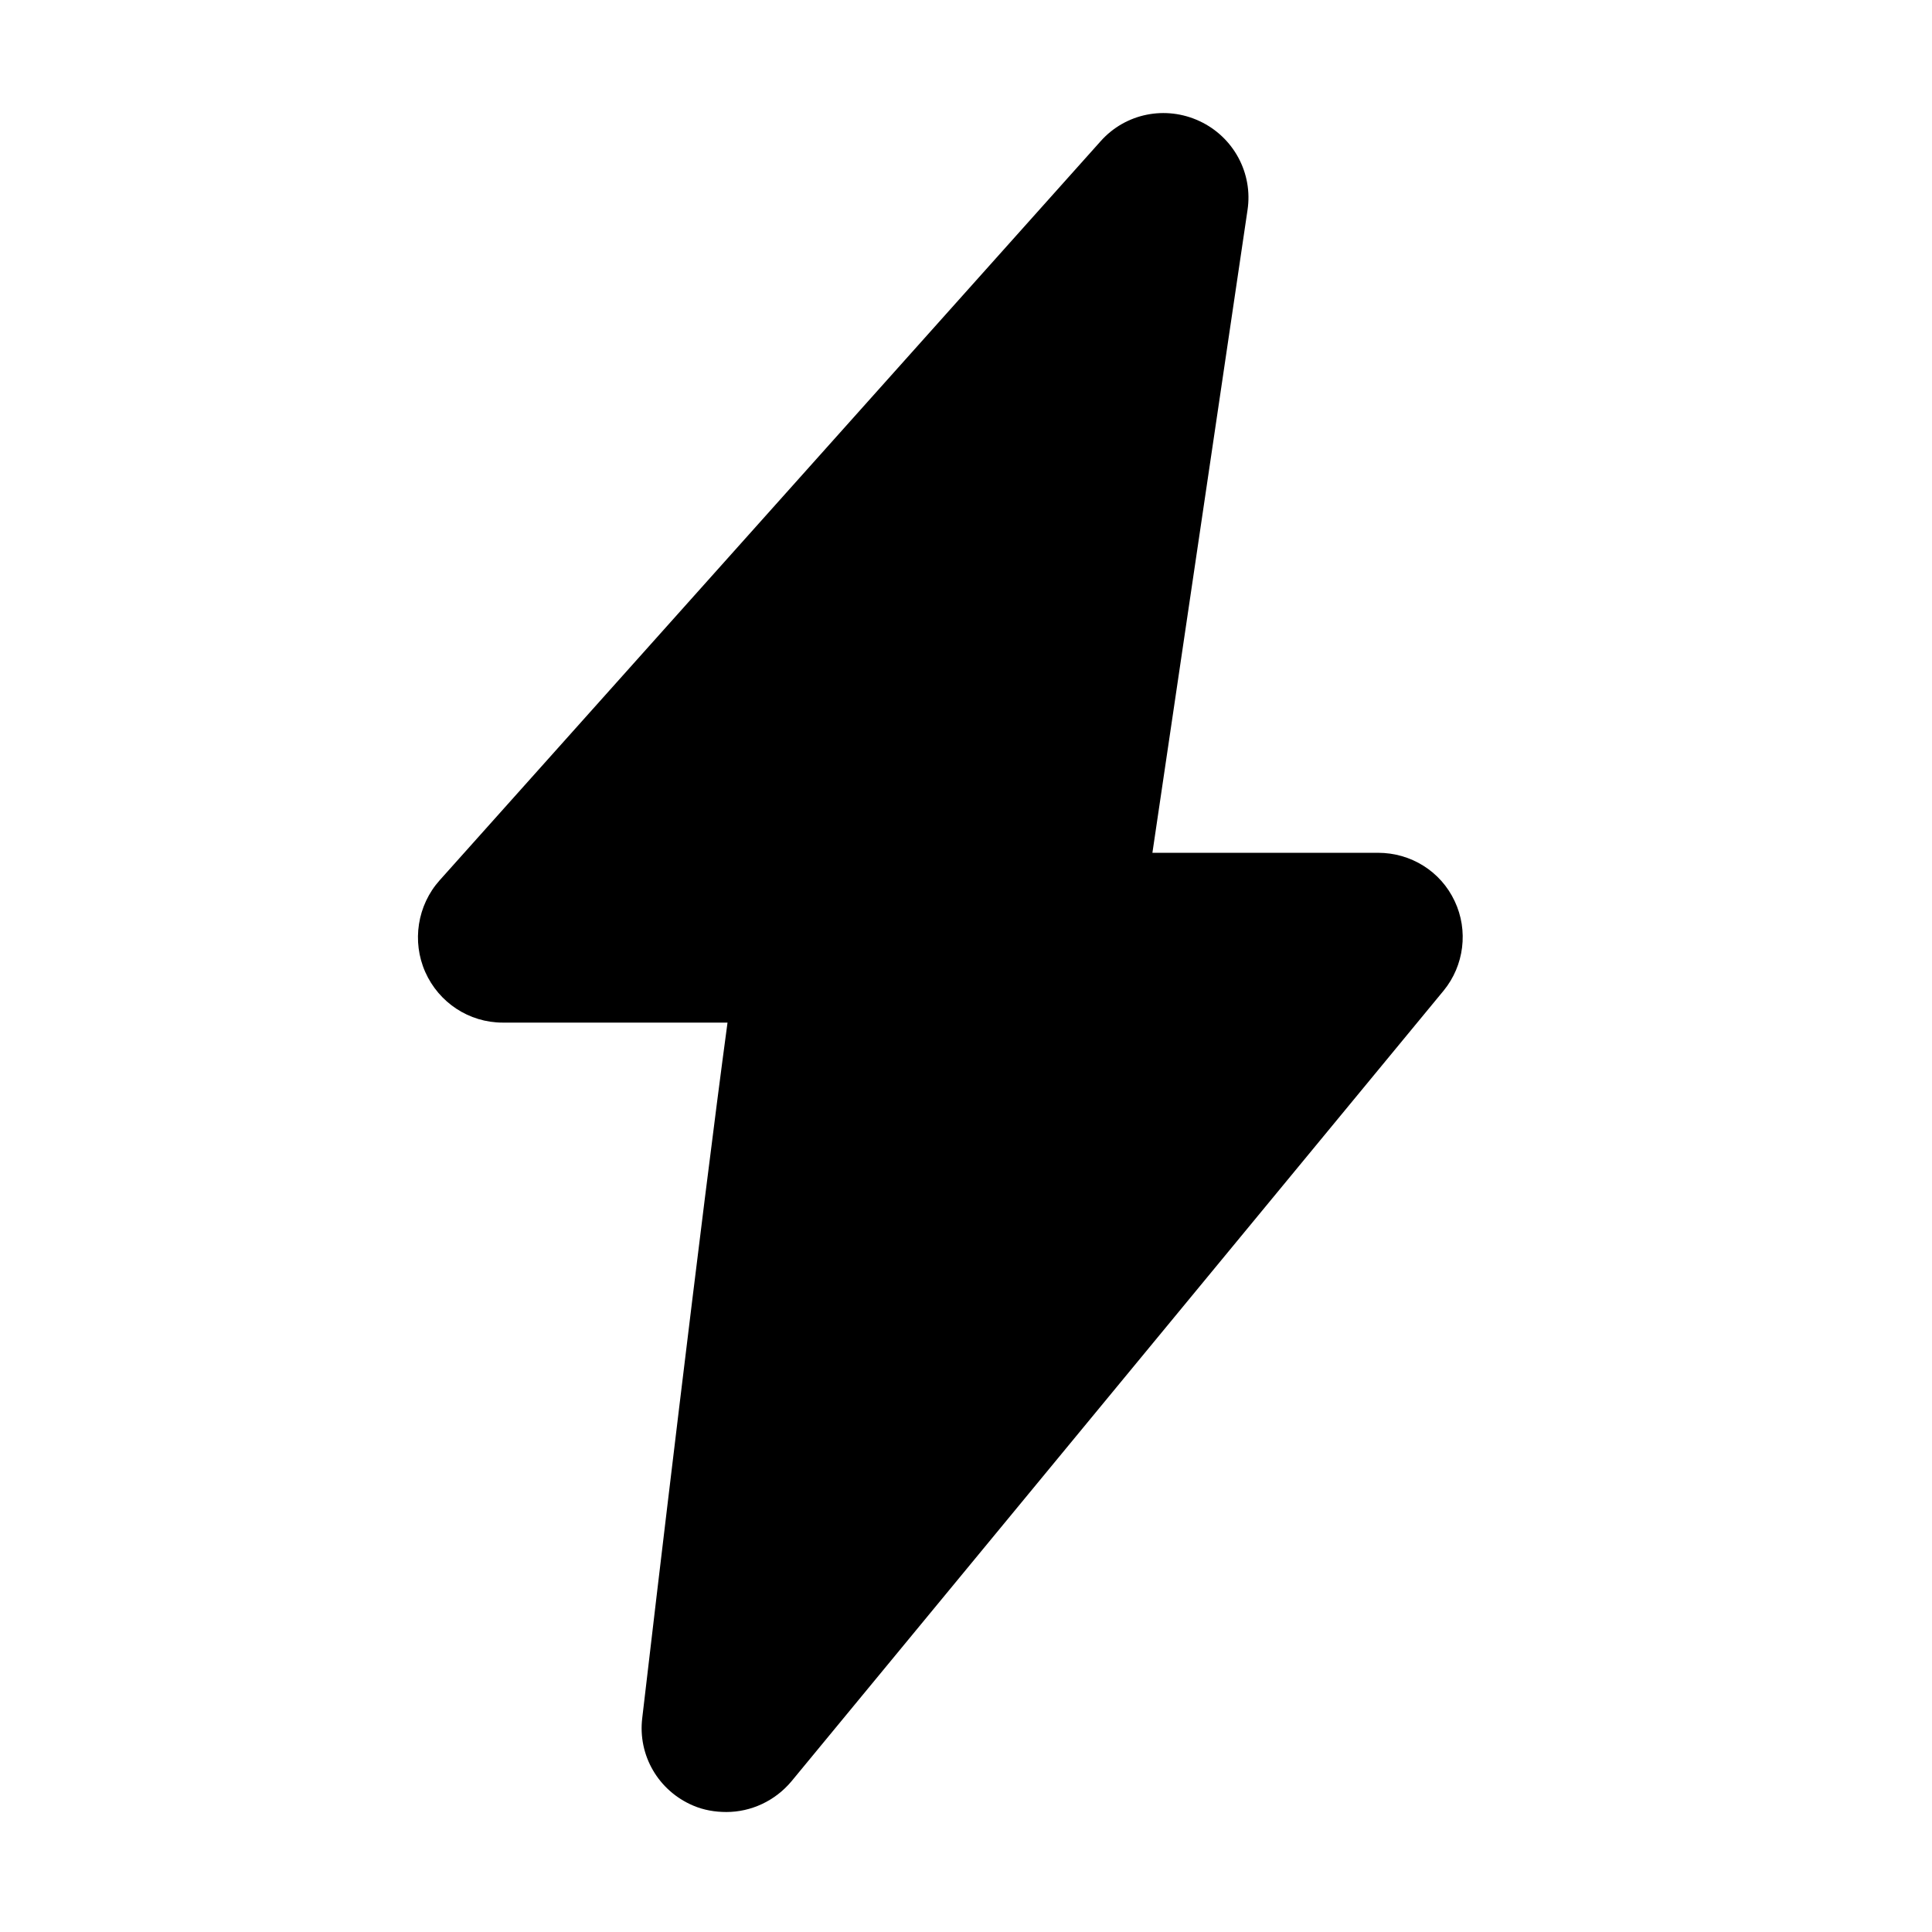
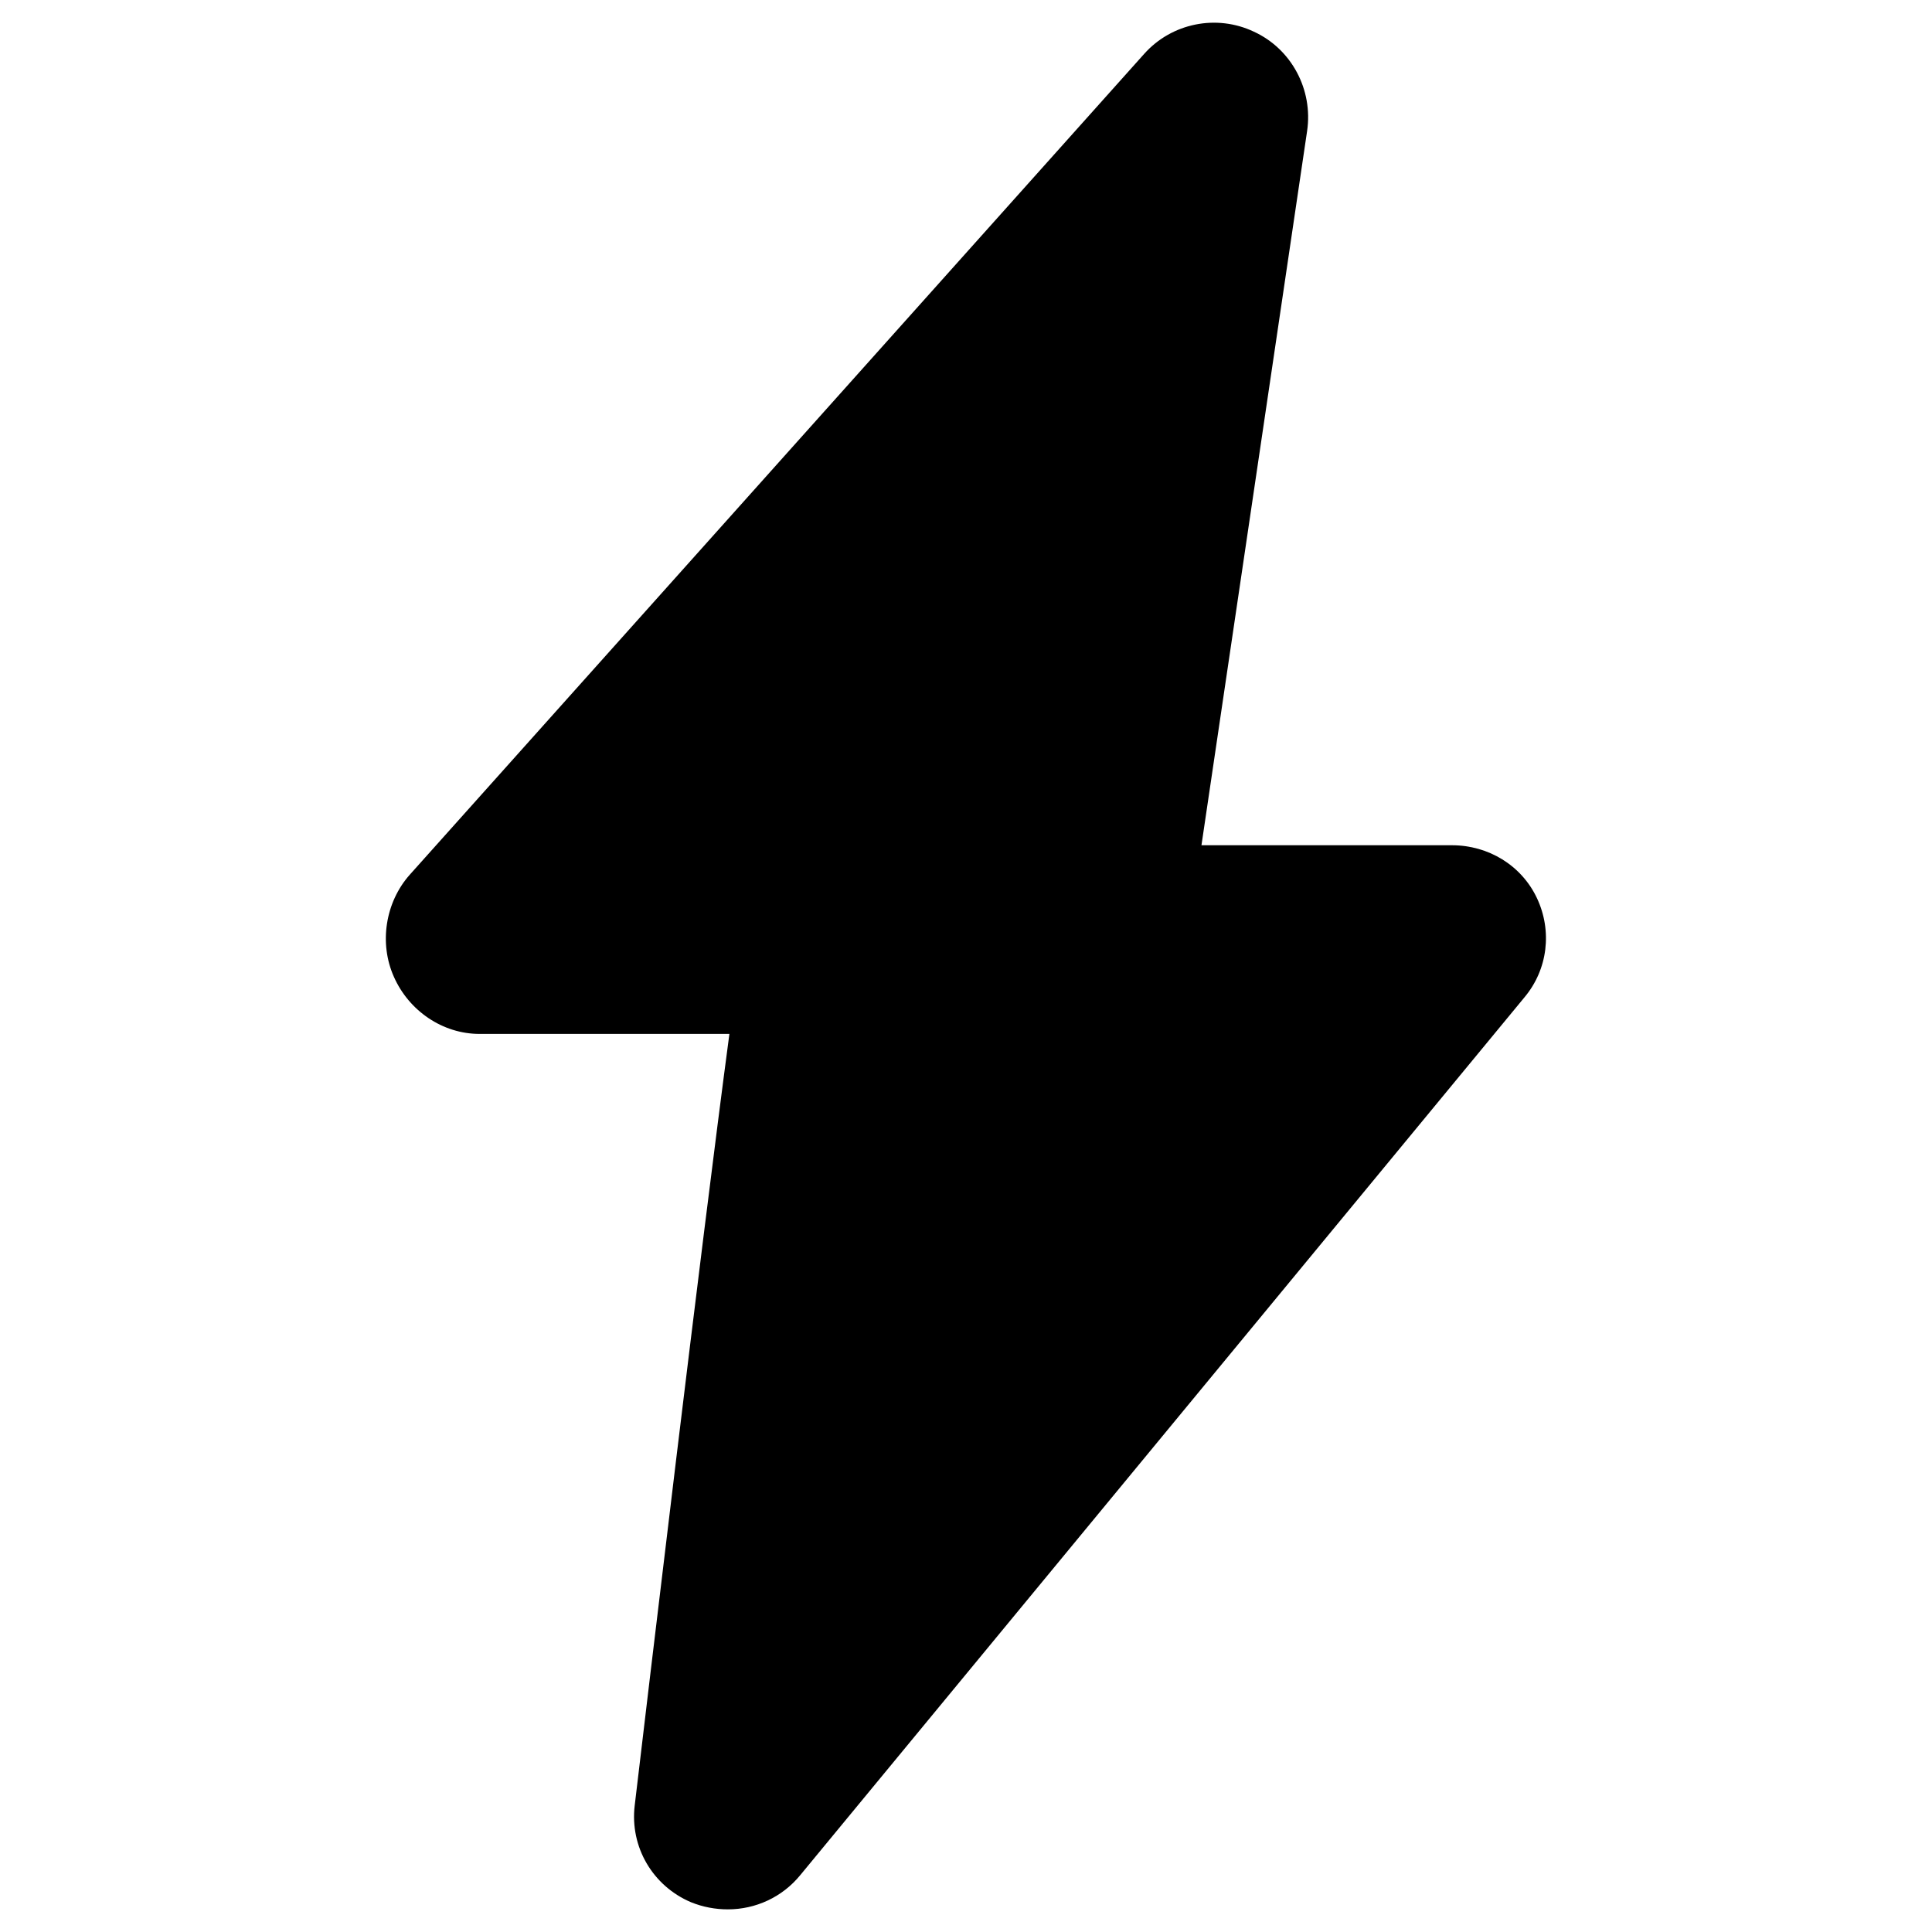
<svg xmlns="http://www.w3.org/2000/svg" version="1.1" x="0px" y="0px" viewBox="0 0 512 512" enable-background="new 0 0 512 512" xml:space="preserve">
  <g id="Layer_1">
-     <path d="M385.5,238.8c-3.7-7.9-11.6-12.8-20.3-12.8h-59.8l25.2-170.3c1.5-9.8-3.7-19.4-12.7-23.6c-9-4.2-19.6-2.1-26.2,5.3   L116.5,233.3c-5.9,6.6-7.4,16.2-3.8,24.3c3.6,8.1,11.6,13.4,20.5,13.4h59.6c-6.9,51-19.6,158.5-22.6,184.3   c-1.2,9.9,4.3,19.3,13.5,23.2c2.8,1.2,5.8,1.7,8.8,1.7c6.5,0,12.9-2.9,17.3-8.2l172.8-209.5C388,255.9,389.2,246.6,385.5,238.8z" />
+     <path d="M407.3,238c-4.1-8.7-12.9-14-22.5-14h-66.4l28-189.3c1.6-10.9-4.1-21.7-14.1-26.3c-9.9-4.7-21.8-2.3-29.1,5.9L108.6,231.8   c-6.5,7.3-8.2,18.2-4.2,27.1c4,9,12.9,15.1,22.7,15.1h66.2c-7.6,57-21.7,175.8-25.1,204.5c-1.3,11,4.8,21.3,14.9,25.6   c3.2,1.3,6.5,1.9,9.8,1.9c7.3,0,14.4-3.2,19.2-9.1L404,264.3C410.2,256.9,411.4,246.7,407.3,238z" />
  </g>
  <g id="Layer_2">
</g>
</svg>
